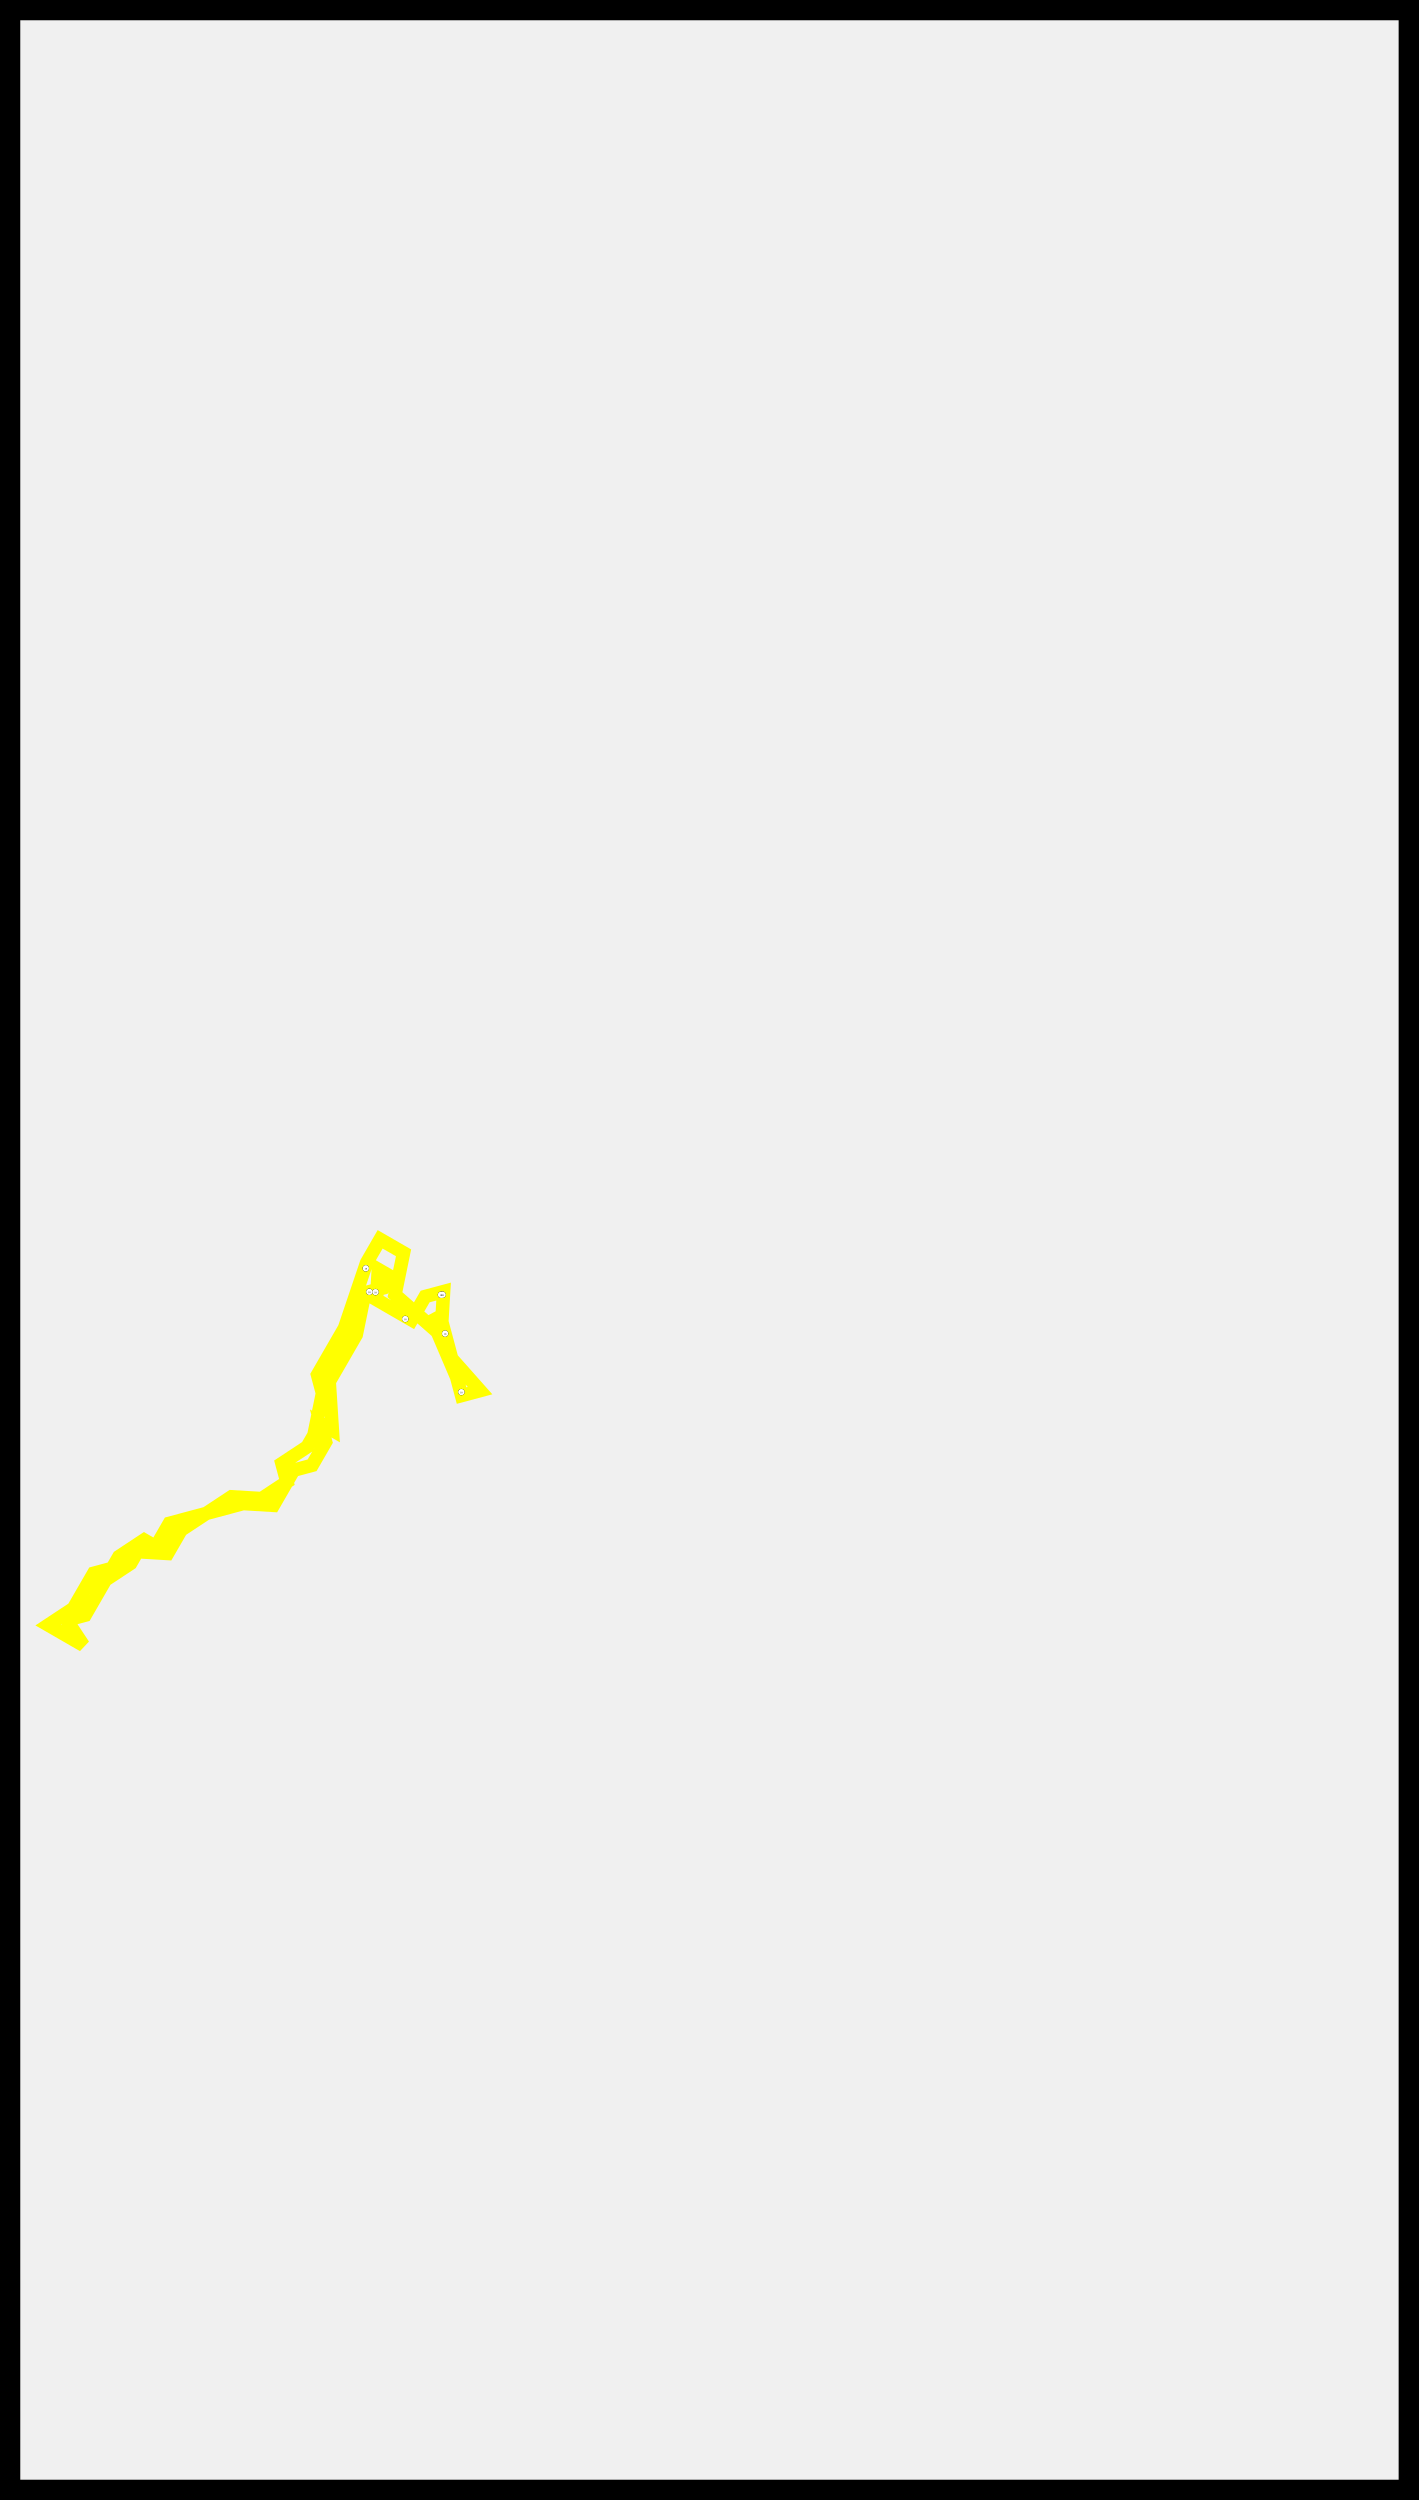
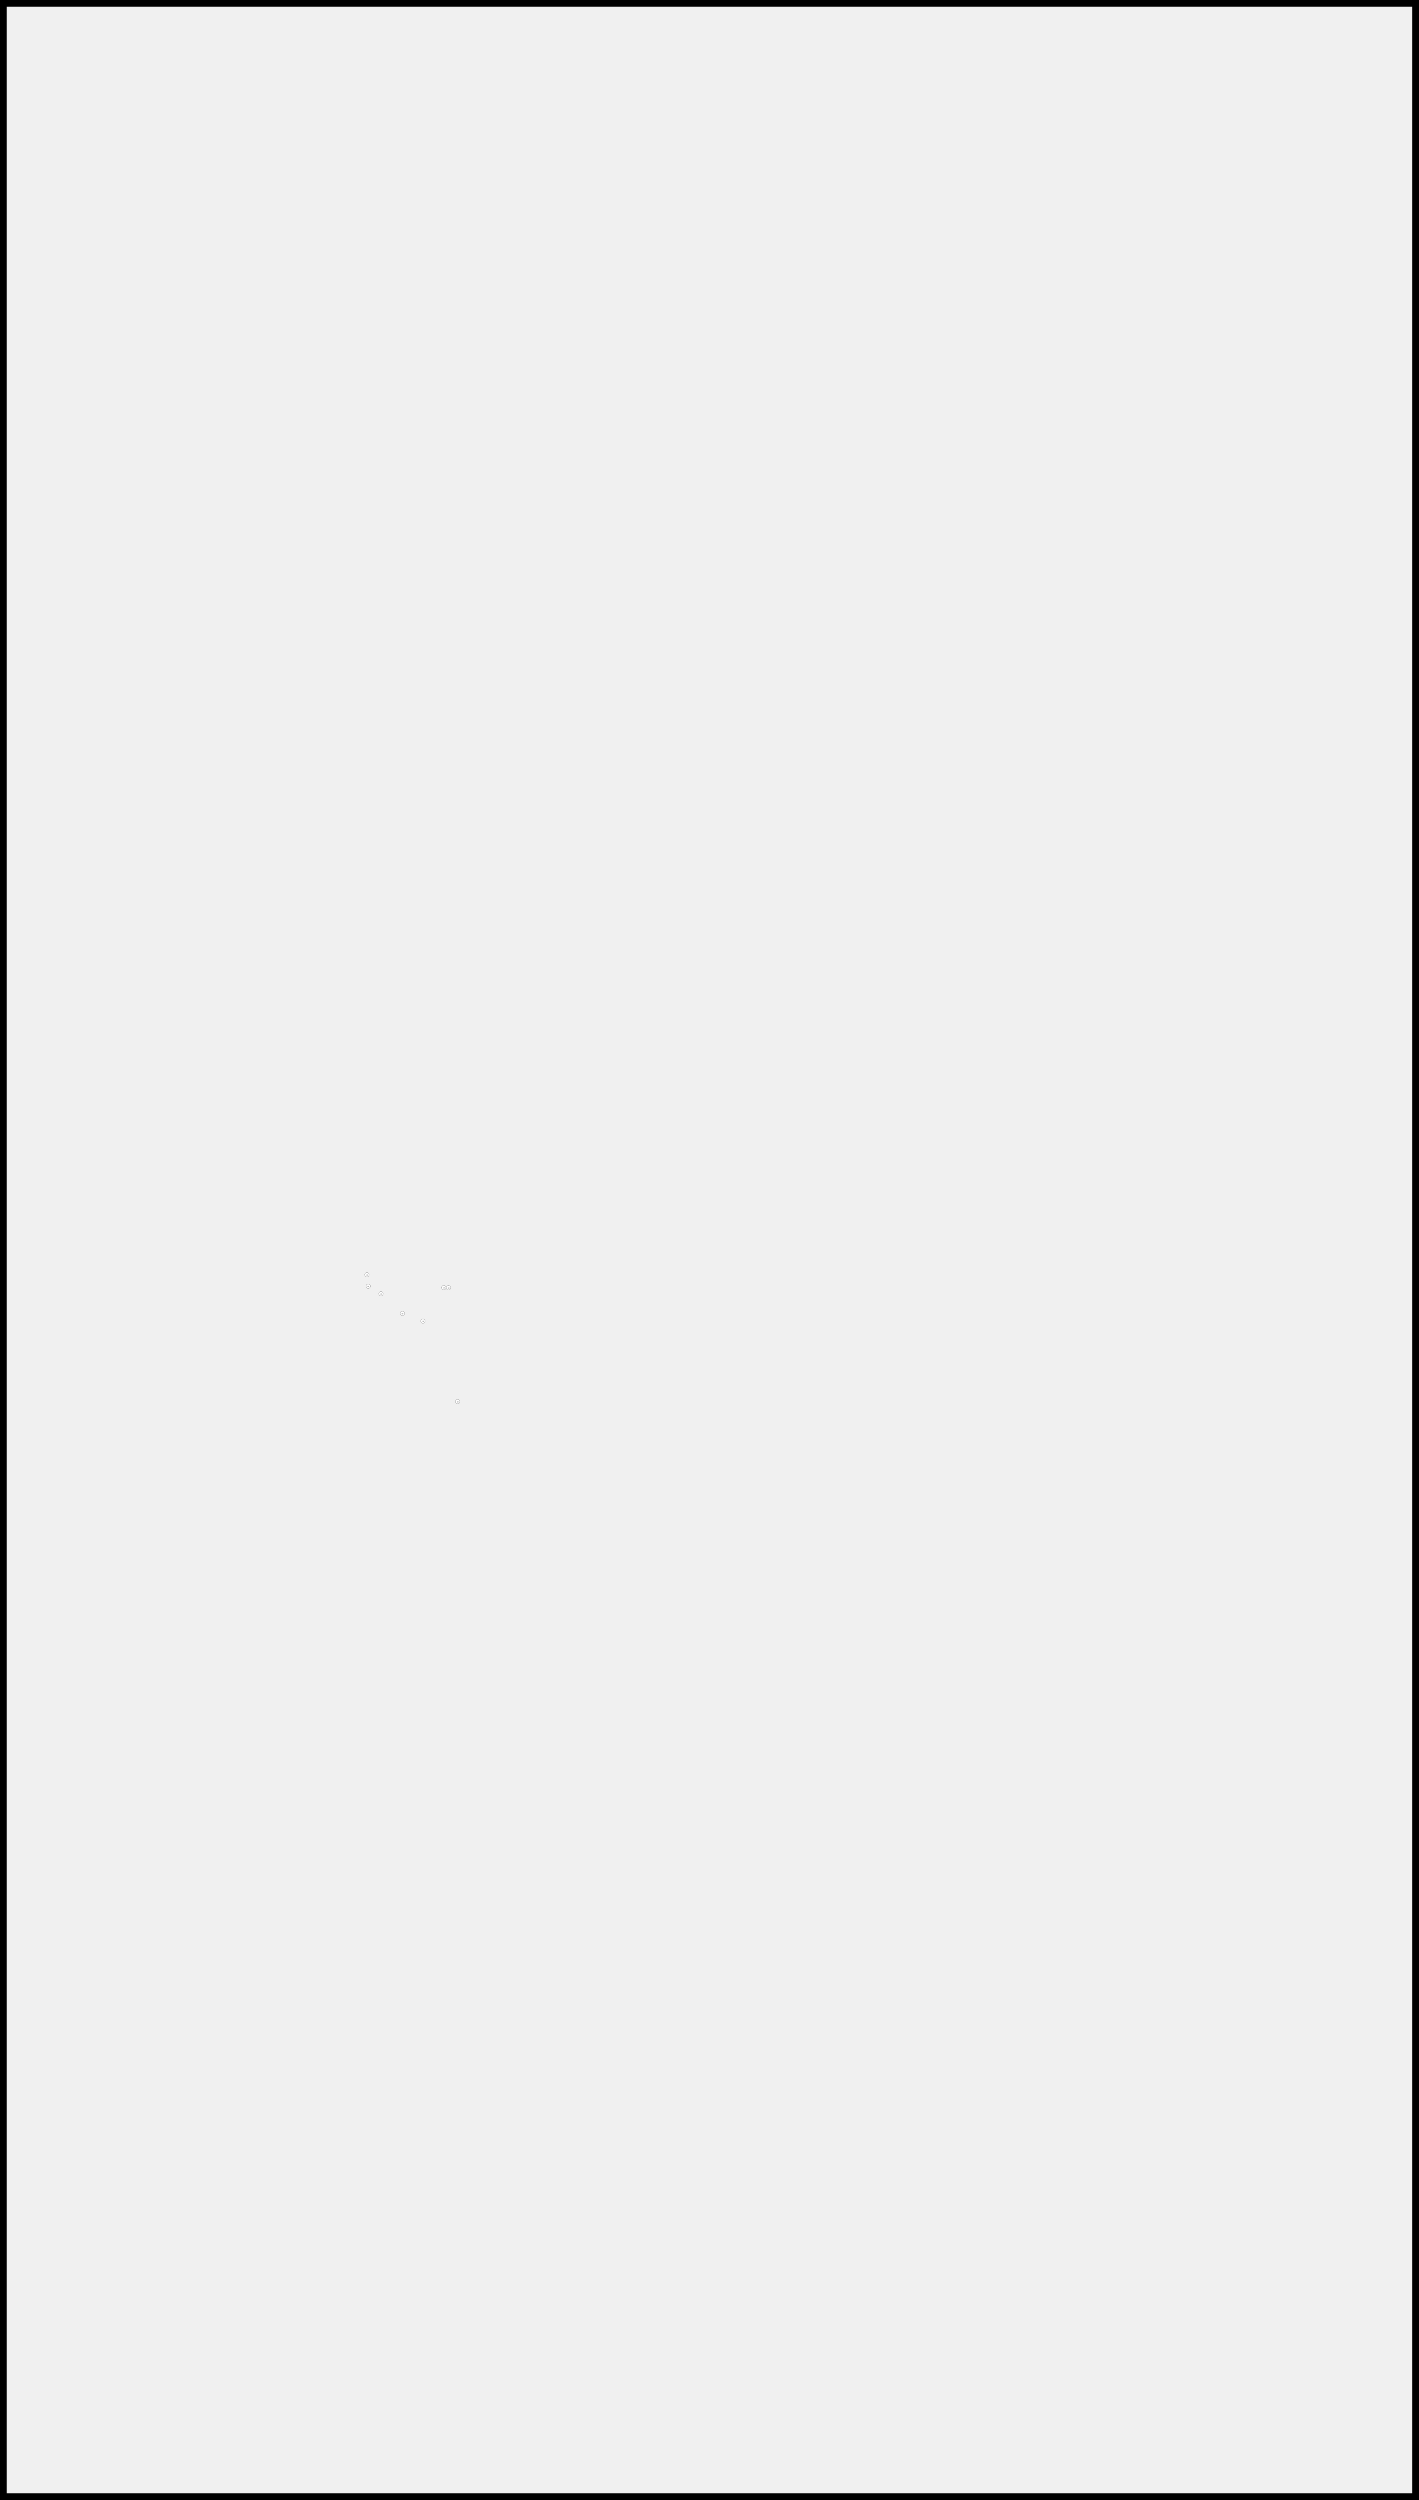
<svg xmlns="http://www.w3.org/2000/svg" width="1050" height="1850">
  <g transform="translate(525 925) rotate(30) scale(10000 -10000) translate(-106.8125 6.5925)">
-     <path d="M106.76 -6.5 L106.865 -6.5 L106.865 -6.685 L106.76 -6.685 Z" fill="none" stroke="black" stroke-width="0.003" transform="translate(106.8125 -6.5925) rotate(30) translate(-106.8125 6.5925)" />
-     <path d="M106.796 -6.606 L106.796 -6.608 L106.793 -6.608 L106.792 -6.606 L106.793 -6.606 L106.793 -6.607 L106.792 -6.608 L106.793 -6.611 L106.793 -6.615 L106.795 -6.618 L106.794 -6.618 L106.795 -6.619 L106.795 -6.619 L106.795 -6.621 L106.794 -6.622 L106.794 -6.623 L106.794 -6.625 L106.792 -6.626 L106.79 -6.628 L106.789 -6.63 L106.789 -6.632 L106.787 -6.633 L106.787 -6.634 L106.786 -6.636 L106.786 -6.636 L106.786 -6.639 L106.785 -6.64 L106.787 -6.641 L106.784 -6.641 L106.785 -6.639 L106.785 -6.636 L106.786 -6.635 L106.786 -6.634 L106.787 -6.632 L106.788 -6.632 L106.788 -6.63 L106.79 -6.628 L106.791 -6.626 L106.793 -6.625 L106.794 -6.623 L106.793 -6.622 L106.794 -6.62 L106.794 -6.619 L106.794 -6.619 L106.793 -6.616 L106.793 -6.616 L106.792 -6.615 L106.792 -6.611 L106.791 -6.606 L106.791 -6.606 L106.791 -6.604 L106.793 -6.604 L106.794 -6.607 L106.799 -6.608 L106.797 -6.607 L106.801 -6.61 L106.802 -6.611 L106.802 -6.611 L106.802 -6.611 L106.803 -6.61 L106.8 -6.609 L106.8 -6.609 L106.8 -6.609 L106.798 -6.607 L106.797 -6.605 L106.797 -6.605 L106.797 -6.605 Z" stroke="yellow" stroke-width="0.001" fill="none" />
-     <circle cx="106.796" cy="-12.608" r="15" transform="translate(106.7956 -6.608255) scale(0.000015 -0.000015) translate(-106.7956 6.608255) translate(106.8125 -6.5925) rotate(-30) translate(-106.8125 6.5925)" fill="white" stroke="black" stroke-width="2" />
-     <circle cx="106.793" cy="-12.608" r="15" transform="translate(106.7927 -6.607632) scale(0.000015 -0.000015) translate(-106.7927 6.607632) translate(106.8125 -6.5925) rotate(-30) translate(-106.8125 6.5925)" fill="white" stroke="black" stroke-width="2" />
-     <circle cx="106.792" cy="-12.608" r="15" transform="translate(106.7923 -6.607842) scale(0.000015 -0.000015) translate(-106.7923 6.607842) translate(106.8125 -6.5925) rotate(-30) translate(-106.8125 6.5925)" fill="white" stroke="black" stroke-width="2" />
-     <circle cx="106.791" cy="-12.606" r="15" transform="translate(106.7912 -6.606468) scale(0.000015 -0.000015) translate(-106.7912 6.606468) translate(106.8125 -6.5925) rotate(-30) translate(-106.8125 6.5925)" fill="white" stroke="black" stroke-width="2" />
-     <circle cx="106.799" cy="-12.608" r="15" transform="translate(106.7987 -6.607717) scale(0.000015 -0.000015) translate(-106.7987 6.607717) translate(106.8125 -6.5925) rotate(-30) translate(-106.8125 6.5925)" fill="white" stroke="black" stroke-width="2" />
-     <circle cx="106.802" cy="-12.611" r="15" transform="translate(106.8019 -6.610863) scale(0.000015 -0.000015) translate(-106.8019 6.610863) translate(106.8125 -6.5925) rotate(-30) translate(-106.8125 6.5925)" fill="white" stroke="black" stroke-width="2" />
-     <circle cx="106.797" cy="-12.605" r="15" transform="translate(106.7971 -6.605317) scale(0.000015 -0.000015) translate(-106.7971 6.605317) translate(106.8125 -6.5925) rotate(-30) translate(-106.8125 6.5925)" fill="white" stroke="black" stroke-width="2" />
-     <circle cx="106.797" cy="-12.605" r="15" transform="translate(106.797 -6.605383) scale(0.000015 -0.000015) translate(-106.797 6.605383) translate(106.8125 -6.5925) rotate(-30) translate(-106.8125 6.5925)" fill="white" stroke="black" stroke-width="2" />
-     <circle cx="106.796" cy="-12.608" r="15" transform="translate(106.7956 -6.608255) scale(0.000015 -0.000015) translate(-106.7956 6.608255) translate(106.8125 -6.5925) rotate(-30) translate(-106.8125 6.5925)" fill="white" stroke="none" />
-     <circle cx="106.793" cy="-12.608" r="15" transform="translate(106.7927 -6.607632) scale(0.000015 -0.000015) translate(-106.7927 6.607632) translate(106.8125 -6.5925) rotate(-30) translate(-106.8125 6.5925)" fill="white" stroke="none" />
-     <circle cx="106.792" cy="-12.608" r="15" transform="translate(106.7923 -6.607842) scale(0.000015 -0.000015) translate(-106.7923 6.607842) translate(106.8125 -6.5925) rotate(-30) translate(-106.8125 6.5925)" fill="white" stroke="none" />
-     <circle cx="106.791" cy="-12.606" r="15" transform="translate(106.7912 -6.606468) scale(0.000015 -0.000015) translate(-106.7912 6.606468) translate(106.8125 -6.5925) rotate(-30) translate(-106.8125 6.5925)" fill="white" stroke="none" />
-     <circle cx="106.799" cy="-12.608" r="15" transform="translate(106.7987 -6.607717) scale(0.000015 -0.000015) translate(-106.7987 6.607717) translate(106.8125 -6.5925) rotate(-30) translate(-106.8125 6.5925)" fill="white" stroke="none" />
-     <circle cx="106.802" cy="-12.611" r="15" transform="translate(106.8019 -6.610863) scale(0.000015 -0.000015) translate(-106.8019 6.610863) translate(106.8125 -6.5925) rotate(-30) translate(-106.8125 6.5925)" fill="white" stroke="none" />
-     <circle cx="106.797" cy="-12.605" r="15" transform="translate(106.7971 -6.605317) scale(0.000015 -0.000015) translate(-106.7971 6.605317) translate(106.8125 -6.5925) rotate(-30) translate(-106.8125 6.5925)" fill="white" stroke="none" />
-     <circle cx="106.797" cy="-12.605" r="15" transform="translate(106.797 -6.605383) scale(0.000015 -0.000015) translate(-106.797 6.605383) translate(106.8125 -6.5925) rotate(-30) translate(-106.8125 6.5925)" fill="white" stroke="none" />
-     <text x="106.796" y="-6.608" fill="black" text-anchor="middle" transform="translate(106.7956 -6.608255) scale(0.000015 -0.000015) translate(-106.7956 6.608255) translate(106.8125 -6.5925) rotate(-30) translate(-106.8125 6.5925)">18</text>
-     <text x="106.793" y="-6.608" fill="black" text-anchor="middle" transform="translate(106.7927 -6.607632) scale(0.000015 -0.000015) translate(-106.7927 6.607632) translate(106.8125 -6.5925) rotate(-30) translate(-106.8125 6.5925)">18</text>
-     <text x="106.792" y="-6.608" fill="black" text-anchor="middle" transform="translate(106.7923 -6.607842) scale(0.000015 -0.000015) translate(-106.7923 6.607842) translate(106.8125 -6.5925) rotate(-30) translate(-106.8125 6.5925)">18</text>
-     <text x="106.791" y="-6.606" fill="black" text-anchor="middle" transform="translate(106.7912 -6.606468) scale(0.000015 -0.000015) translate(-106.7912 6.606468) translate(106.8125 -6.5925) rotate(-30) translate(-106.8125 6.5925)">18</text>
-     <text x="106.799" y="-6.608" fill="black" text-anchor="middle" transform="translate(106.7987 -6.607717) scale(0.000015 -0.000015) translate(-106.7987 6.607717) translate(106.8125 -6.5925) rotate(-30) translate(-106.8125 6.5925)">18</text>
-     <text x="106.802" y="-6.611" fill="black" text-anchor="middle" transform="translate(106.8019 -6.610863) scale(0.000015 -0.000015) translate(-106.8019 6.610863) translate(106.8125 -6.5925) rotate(-30) translate(-106.8125 6.5925)">18</text>
-     <text x="106.797" y="-6.605" fill="black" text-anchor="middle" transform="translate(106.7971 -6.605317) scale(0.000015 -0.000015) translate(-106.7971 6.605317) translate(106.8125 -6.5925) rotate(-30) translate(-106.8125 6.5925)">18</text>
-     <text x="106.797" y="-6.605" fill="black" text-anchor="middle" transform="translate(106.797 -6.605383) scale(0.000015 -0.000015) translate(-106.797 6.605383) translate(106.8125 -6.5925) rotate(-30) translate(-106.8125 6.5925)">18</text>
+     <path d="M106.76 -6.5 L106.865 -6.5 L106.865 -6.685 L106.76 -6.685 Z" fill="none" stroke="black" stroke-width="0.001" transform="translate(106.8125 -6.5925) rotate(30) translate(-106.8125 6.5925)" />
+     <path d="M106.796 -6.606 L106.795 -6.608 L106.793 -6.608 L106.793 -6.606 L106.792 -6.606 L106.793 -6.607 L106.792 -6.607 L106.793 -6.611 L106.793 -6.615 L106.794 -6.617 L106.794 -6.617 L106.794 -6.619 L106.795 -6.619 L106.795 -6.621 L106.794 -6.622 L106.794 -6.623 L106.793 -6.625 L106.792 -6.626 L106.79 -6.628 L106.789 -6.63 L106.789 -6.632 L106.787 -6.633 L106.786 -6.634 L106.786 -6.636 L106.786 -6.636 L106.786 -6.639 L106.785 -6.64 L106.787 -6.641 L106.785 -6.641 L106.785 -6.639 L106.785 -6.636 L106.786 -6.636 L106.786 -6.634 L106.787 -6.633 L106.788 -6.632 L106.789 -6.63 L106.79 -6.628 L106.792 -6.626 L106.793 -6.625 L106.794 -6.623 L106.794 -6.622 L106.794 -6.62 L106.794 -6.619 L106.794 -6.619 L106.794 -6.617 L106.793 -6.616 L106.792 -6.615 L106.792 -6.611 L106.792 -6.607 L106.792 -6.607 L106.792 -6.605 L106.793 -6.605 L106.794 -6.607 L106.797 -6.608 L106.797 -6.608 L106.8 -6.611 L106.802 -6.612 L106.802 -6.611 L106.803 -6.611 L106.803 -6.61 L106.801 -6.609 L106.801 -6.608 L106.8 -6.608 L106.799 -6.607 L106.797 -6.605 L106.797 -6.605 L106.797 -6.605 Z" stroke="yellow" stroke-width="0" fill="none" />
+     <circle cx="106.795" cy="-12.608" r="15" transform="translate(106.7952 -6.607978) scale(0.00001 -0.00001) translate(-106.7952 6.607978) translate(106.8125 -6.5925) rotate(-30) translate(-106.8125 6.5925)" fill="white" stroke="black" stroke-width="2" />
+     <circle cx="106.793" cy="-12.608" r="15" transform="translate(106.7931 -6.60751) scale(0.00001 -0.00001) translate(-106.7931 6.60751) translate(106.8125 -6.5925) rotate(-30) translate(-106.8125 6.5925)" fill="white" stroke="black" stroke-width="2" />
+     <circle cx="106.792" cy="-12.607" r="15" transform="translate(106.792 -6.607498) scale(0.00001 -0.00001) translate(-106.792 6.607498) translate(106.8125 -6.5925) rotate(-30) translate(-106.8125 6.5925)" fill="white" stroke="black" stroke-width="2" />
+     <circle cx="106.792" cy="-12.607" r="15" transform="translate(106.7915 -6.606812) scale(0.00001 -0.00001) translate(-106.7915 6.606812) translate(106.8125 -6.5925) rotate(-30) translate(-106.8125 6.5925)" fill="white" stroke="black" stroke-width="2" />
+     <circle cx="106.797" cy="-12.608" r="15" transform="translate(106.7968 -6.607708) scale(0.00001 -0.00001) translate(-106.7968 6.607708) translate(106.8125 -6.5925) rotate(-30) translate(-106.8125 6.5925)" fill="white" stroke="black" stroke-width="2" />
+     <circle cx="106.802" cy="-12.612" r="15" transform="translate(106.802 -6.611582) scale(0.00001 -0.00001) translate(-106.802 6.611582) translate(106.8125 -6.5925) rotate(-30) translate(-106.8125 6.5925)" fill="white" stroke="black" stroke-width="2" />
+     <circle cx="106.797" cy="-12.605" r="15" transform="translate(106.7972 -6.604629) scale(0.00001 -0.00001) translate(-106.7972 6.604629) translate(106.8125 -6.5925) rotate(-30) translate(-106.8125 6.5925)" fill="white" stroke="black" stroke-width="2" />
+     <circle cx="106.797" cy="-12.605" r="15" transform="translate(106.7969 -6.604791) scale(0.00001 -0.00001) translate(-106.7969 6.604791) translate(106.8125 -6.5925) rotate(-30) translate(-106.8125 6.5925)" fill="white" stroke="black" stroke-width="2" />
+     <circle cx="106.795" cy="-12.608" r="15" transform="translate(106.7952 -6.607978) scale(0.00001 -0.00001) translate(-106.7952 6.607978) translate(106.8125 -6.5925) rotate(-30) translate(-106.8125 6.5925)" fill="white" stroke="none" />
+     <circle cx="106.793" cy="-12.608" r="15" transform="translate(106.7931 -6.60751) scale(0.00001 -0.00001) translate(-106.7931 6.60751) translate(106.8125 -6.5925) rotate(-30) translate(-106.8125 6.5925)" fill="white" stroke="none" />
+     <circle cx="106.792" cy="-12.607" r="15" transform="translate(106.792 -6.607498) scale(0.00001 -0.00001) translate(-106.792 6.607498) translate(106.8125 -6.5925) rotate(-30) translate(-106.8125 6.5925)" fill="white" stroke="none" />
+     <circle cx="106.792" cy="-12.607" r="15" transform="translate(106.7915 -6.606812) scale(0.00001 -0.00001) translate(-106.7915 6.606812) translate(106.8125 -6.5925) rotate(-30) translate(-106.8125 6.5925)" fill="white" stroke="none" />
+     <circle cx="106.797" cy="-12.608" r="15" transform="translate(106.7968 -6.607708) scale(0.00001 -0.00001) translate(-106.7968 6.607708) translate(106.8125 -6.5925) rotate(-30) translate(-106.8125 6.5925)" fill="white" stroke="none" />
+     <circle cx="106.802" cy="-12.612" r="15" transform="translate(106.802 -6.611582) scale(0.00001 -0.00001) translate(-106.802 6.611582) translate(106.8125 -6.5925) rotate(-30) translate(-106.8125 6.5925)" fill="white" stroke="none" />
+     <circle cx="106.797" cy="-12.605" r="15" transform="translate(106.7972 -6.604629) scale(0.00001 -0.00001) translate(-106.7972 6.604629) translate(106.8125 -6.5925) rotate(-30) translate(-106.8125 6.5925)" fill="white" stroke="none" />
+     <circle cx="106.797" cy="-12.605" r="15" transform="translate(106.7969 -6.604791) scale(0.00001 -0.00001) translate(-106.7969 6.604791) translate(106.8125 -6.5925) rotate(-30) translate(-106.8125 6.5925)" fill="white" stroke="none" />
+     <text x="106.795" y="-6.608" fill="black" text-anchor="middle" transform="translate(106.7952 -6.607978) scale(0.00001 -0.00001) translate(-106.7952 6.607978) translate(106.8125 -6.5925) rotate(-30) translate(-106.8125 6.5925)">18</text>
+     <text x="106.793" y="-6.608" fill="black" text-anchor="middle" transform="translate(106.7931 -6.60751) scale(0.00001 -0.00001) translate(-106.7931 6.60751) translate(106.8125 -6.5925) rotate(-30) translate(-106.8125 6.5925)">18</text>
+     <text x="106.792" y="-6.607" fill="black" text-anchor="middle" transform="translate(106.792 -6.607498) scale(0.00001 -0.00001) translate(-106.792 6.607498) translate(106.8125 -6.5925) rotate(-30) translate(-106.8125 6.5925)">18</text>
+     <text x="106.792" y="-6.607" fill="black" text-anchor="middle" transform="translate(106.7915 -6.606812) scale(0.00001 -0.00001) translate(-106.7915 6.606812) translate(106.8125 -6.5925) rotate(-30) translate(-106.8125 6.5925)">18</text>
+     <text x="106.797" y="-6.608" fill="black" text-anchor="middle" transform="translate(106.7968 -6.607708) scale(0.00001 -0.00001) translate(-106.7968 6.607708) translate(106.8125 -6.5925) rotate(-30) translate(-106.8125 6.5925)">18</text>
+     <text x="106.802" y="-6.612" fill="black" text-anchor="middle" transform="translate(106.802 -6.611582) scale(0.00001 -0.00001) translate(-106.802 6.611582) translate(106.8125 -6.5925) rotate(-30) translate(-106.8125 6.5925)">18</text>
+     <text x="106.797" y="-6.605" fill="black" text-anchor="middle" transform="translate(106.7972 -6.604629) scale(0.00001 -0.00001) translate(-106.7972 6.604629) translate(106.8125 -6.5925) rotate(-30) translate(-106.8125 6.5925)">18</text>
+     <text x="106.797" y="-6.605" fill="black" text-anchor="middle" transform="translate(106.7969 -6.604791) scale(0.00001 -0.00001) translate(-106.7969 6.604791) translate(106.8125 -6.5925) rotate(-30) translate(-106.8125 6.5925)">18</text>
    <line x1="106.796" y1="-6.605" x2="106.795" y2="-6.606" style="stroke:rgb(255,0,0);stroke-width:0" />
    <line x1="106.795" y1="-6.606" x2="106.795" y2="-6.608" style="stroke:rgb(255,0,0);stroke-width:0" />
    <line x1="106.795" y1="-6.608" x2="106.793" y2="-6.607" style="stroke:rgb(255,0,0);stroke-width:0" />
    <line x1="106.793" y1="-6.607" x2="106.793" y2="-6.605" style="stroke:rgb(255,0,0);stroke-width:0" />
    <line x1="106.793" y1="-6.605" x2="106.792" y2="-6.605" style="stroke:rgb(255,0,0);stroke-width:0" />
    <line x1="106.792" y1="-6.605" x2="106.792" y2="-6.607" style="stroke:rgb(255,0,0);stroke-width:0" />
    <line x1="106.792" y1="-6.607" x2="106.792" y2="-6.607" style="stroke:rgb(255,0,0);stroke-width:0" />
    <line x1="106.792" y1="-6.607" x2="106.792" y2="-6.611" style="stroke:rgb(255,0,0);stroke-width:0" />
    <line x1="106.792" y1="-6.611" x2="106.793" y2="-6.615" style="stroke:rgb(255,0,0);stroke-width:0" />
    <line x1="106.793" y1="-6.615" x2="106.794" y2="-6.617" style="stroke:rgb(255,0,0);stroke-width:0" />
    <line x1="106.794" y1="-6.617" x2="106.794" y2="-6.617" style="stroke:rgb(255,0,0);stroke-width:0" />
    <line x1="106.794" y1="-6.617" x2="106.794" y2="-6.619" style="stroke:rgb(255,0,0);stroke-width:0" />
    <line x1="106.794" y1="-6.619" x2="106.795" y2="-6.619" style="stroke:rgb(255,0,0);stroke-width:0" />
    <line x1="106.795" y1="-6.619" x2="106.795" y2="-6.62" style="stroke:rgb(255,0,0);stroke-width:0" />
    <line x1="106.795" y1="-6.62" x2="106.794" y2="-6.622" style="stroke:rgb(255,0,0);stroke-width:0" />
    <line x1="106.794" y1="-6.622" x2="106.794" y2="-6.623" style="stroke:rgb(255,0,0);stroke-width:0" />
    <line x1="106.794" y1="-6.623" x2="106.793" y2="-6.625" style="stroke:rgb(255,0,0);stroke-width:0" />
    <line x1="106.793" y1="-6.625" x2="106.792" y2="-6.626" style="stroke:rgb(255,0,0);stroke-width:0" />
    <line x1="106.792" y1="-6.626" x2="106.79" y2="-6.628" style="stroke:rgb(255,0,0);stroke-width:0" />
    <line x1="106.79" y1="-6.628" x2="106.789" y2="-6.63" style="stroke:rgb(255,0,0);stroke-width:0" />
    <line x1="106.789" y1="-6.63" x2="106.788" y2="-6.632" style="stroke:rgb(255,0,0);stroke-width:0" />
    <line x1="106.788" y1="-6.632" x2="106.787" y2="-6.633" style="stroke:rgb(255,0,0);stroke-width:0" />
    <line x1="106.787" y1="-6.633" x2="106.786" y2="-6.634" style="stroke:rgb(255,0,0);stroke-width:0" />
    <line x1="106.786" y1="-6.634" x2="106.786" y2="-6.636" style="stroke:rgb(255,0,0);stroke-width:0" />
    <line x1="106.786" y1="-6.636" x2="106.785" y2="-6.636" style="stroke:rgb(255,0,0);stroke-width:0" />
    <line x1="106.785" y1="-6.636" x2="106.785" y2="-6.639" style="stroke:rgb(255,0,0);stroke-width:0" />
    <line x1="106.785" y1="-6.639" x2="106.785" y2="-6.64" style="stroke:rgb(255,0,0);stroke-width:0" />
    <line x1="106.785" y1="-6.64" x2="106.787" y2="-6.641" style="stroke:rgb(255,0,0);stroke-width:0" />
    <line x1="106.787" y1="-6.641" x2="106.785" y2="-6.64" style="stroke:rgb(255,0,0);stroke-width:0" />
    <line x1="106.785" y1="-6.64" x2="106.785" y2="-6.639" style="stroke:rgb(255,0,0);stroke-width:0" />
    <line x1="106.785" y1="-6.639" x2="106.785" y2="-6.636" style="stroke:rgb(255,0,0);stroke-width:0" />
    <line x1="106.785" y1="-6.636" x2="106.786" y2="-6.636" style="stroke:rgb(255,0,0);stroke-width:0" />
    <line x1="106.786" y1="-6.636" x2="106.786" y2="-6.634" style="stroke:rgb(255,0,0);stroke-width:0" />
    <line x1="106.786" y1="-6.634" x2="106.787" y2="-6.633" style="stroke:rgb(255,0,0);stroke-width:0" />
    <line x1="106.787" y1="-6.633" x2="106.788" y2="-6.632" style="stroke:rgb(255,0,0);stroke-width:0" />
    <line x1="106.788" y1="-6.632" x2="106.789" y2="-6.63" style="stroke:rgb(255,0,0);stroke-width:0" />
    <line x1="106.789" y1="-6.63" x2="106.79" y2="-6.628" style="stroke:rgb(255,0,0);stroke-width:0" />
    <line x1="106.79" y1="-6.628" x2="106.792" y2="-6.626" style="stroke:rgb(255,0,0);stroke-width:0" />
    <line x1="106.792" y1="-6.626" x2="106.793" y2="-6.625" style="stroke:rgb(255,0,0);stroke-width:0" />
    <line x1="106.793" y1="-6.625" x2="106.794" y2="-6.623" style="stroke:rgb(255,0,0);stroke-width:0" />
    <line x1="106.794" y1="-6.623" x2="106.794" y2="-6.622" style="stroke:rgb(255,0,0);stroke-width:0" />
    <line x1="106.794" y1="-6.622" x2="106.795" y2="-6.62" style="stroke:rgb(255,0,0);stroke-width:0" />
    <line x1="106.795" y1="-6.62" x2="106.795" y2="-6.619" style="stroke:rgb(255,0,0);stroke-width:0" />
    <line x1="106.795" y1="-6.619" x2="106.794" y2="-6.619" style="stroke:rgb(255,0,0);stroke-width:0" />
    <line x1="106.794" y1="-6.619" x2="106.794" y2="-6.617" style="stroke:rgb(255,0,0);stroke-width:0" />
    <line x1="106.794" y1="-6.617" x2="106.794" y2="-6.617" style="stroke:rgb(255,0,0);stroke-width:0" />
    <line x1="106.794" y1="-6.617" x2="106.793" y2="-6.615" style="stroke:rgb(255,0,0);stroke-width:0" />
    <line x1="106.793" y1="-6.615" x2="106.792" y2="-6.611" style="stroke:rgb(255,0,0);stroke-width:0" />
    <line x1="106.792" y1="-6.611" x2="106.792" y2="-6.607" style="stroke:rgb(255,0,0);stroke-width:0" />
    <line x1="106.792" y1="-6.607" x2="106.792" y2="-6.607" style="stroke:rgb(255,0,0);stroke-width:0" />
    <line x1="106.792" y1="-6.607" x2="106.792" y2="-6.605" style="stroke:rgb(255,0,0);stroke-width:0" />
    <line x1="106.792" y1="-6.605" x2="106.793" y2="-6.605" style="stroke:rgb(255,0,0);stroke-width:0" />
    <line x1="106.793" y1="-6.605" x2="106.793" y2="-6.607" style="stroke:rgb(255,0,0);stroke-width:0" />
    <line x1="106.793" y1="-6.607" x2="106.795" y2="-6.608" style="stroke:rgb(255,0,0);stroke-width:0" />
    <line x1="106.795" y1="-6.608" x2="106.796" y2="-6.608" style="stroke:rgb(255,0,0);stroke-width:0" />
    <line x1="106.796" y1="-6.608" x2="106.8" y2="-6.611" style="stroke:rgb(255,0,0);stroke-width:0" />
    <line x1="106.8" y1="-6.611" x2="106.802" y2="-6.612" style="stroke:rgb(255,0,0);stroke-width:0" />
    <line x1="106.802" y1="-6.612" x2="106.802" y2="-6.612" style="stroke:rgb(255,0,0);stroke-width:0" />
    <line x1="106.802" y1="-6.612" x2="106.803" y2="-6.612" style="stroke:rgb(255,0,0);stroke-width:0" />
    <line x1="106.803" y1="-6.612" x2="106.804" y2="-6.61" style="stroke:rgb(255,0,0);stroke-width:0" />
    <line x1="106.804" y1="-6.61" x2="106.801" y2="-6.609" style="stroke:rgb(255,0,0);stroke-width:0" />
    <line x1="106.801" y1="-6.609" x2="106.801" y2="-6.608" style="stroke:rgb(255,0,0);stroke-width:0" />
    <line x1="106.801" y1="-6.608" x2="106.801" y2="-6.608" style="stroke:rgb(255,0,0);stroke-width:0" />
    <line x1="106.801" y1="-6.608" x2="106.799" y2="-6.607" style="stroke:rgb(255,0,0);stroke-width:0" />
    <line x1="106.799" y1="-6.607" x2="106.797" y2="-6.604" style="stroke:rgb(255,0,0);stroke-width:0" />
    <line x1="106.797" y1="-6.604" x2="106.797" y2="-6.604" style="stroke:rgb(255,0,0);stroke-width:0" />
    <line x1="106.797" y1="-6.604" x2="106.796" y2="-6.605" style="stroke:rgb(255,0,0);stroke-width:0" />
  </g>
</svg>
